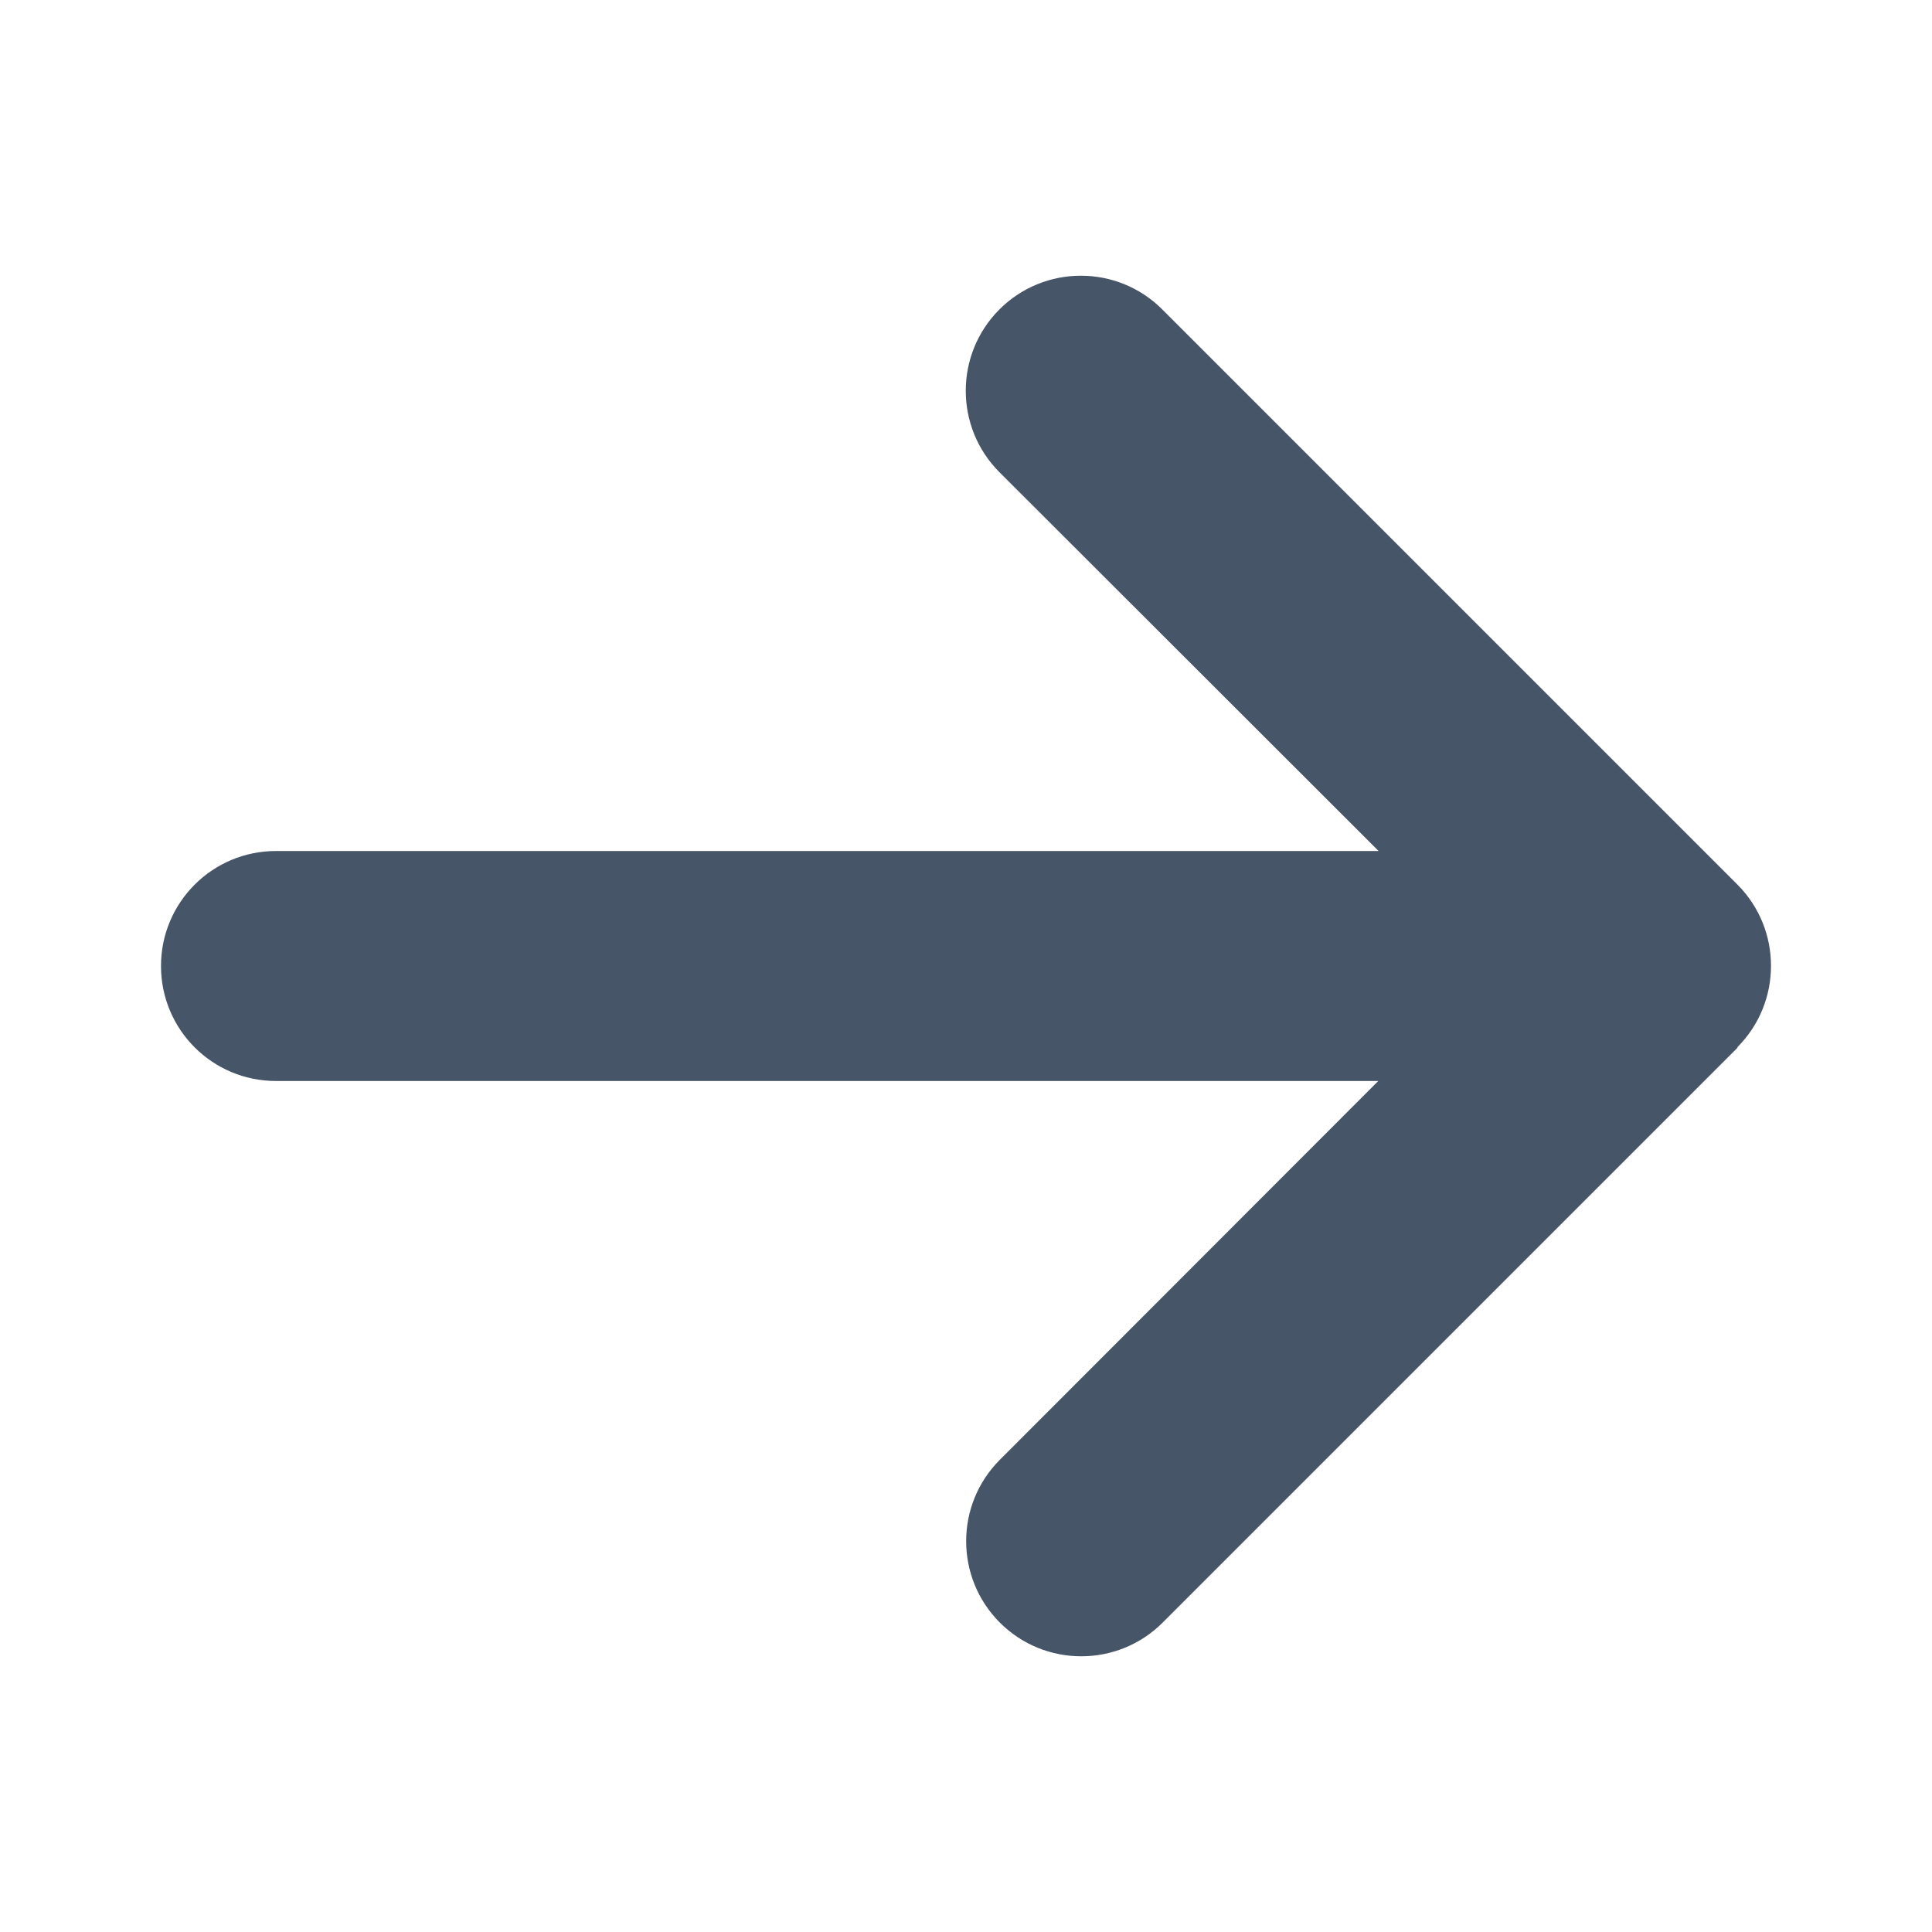
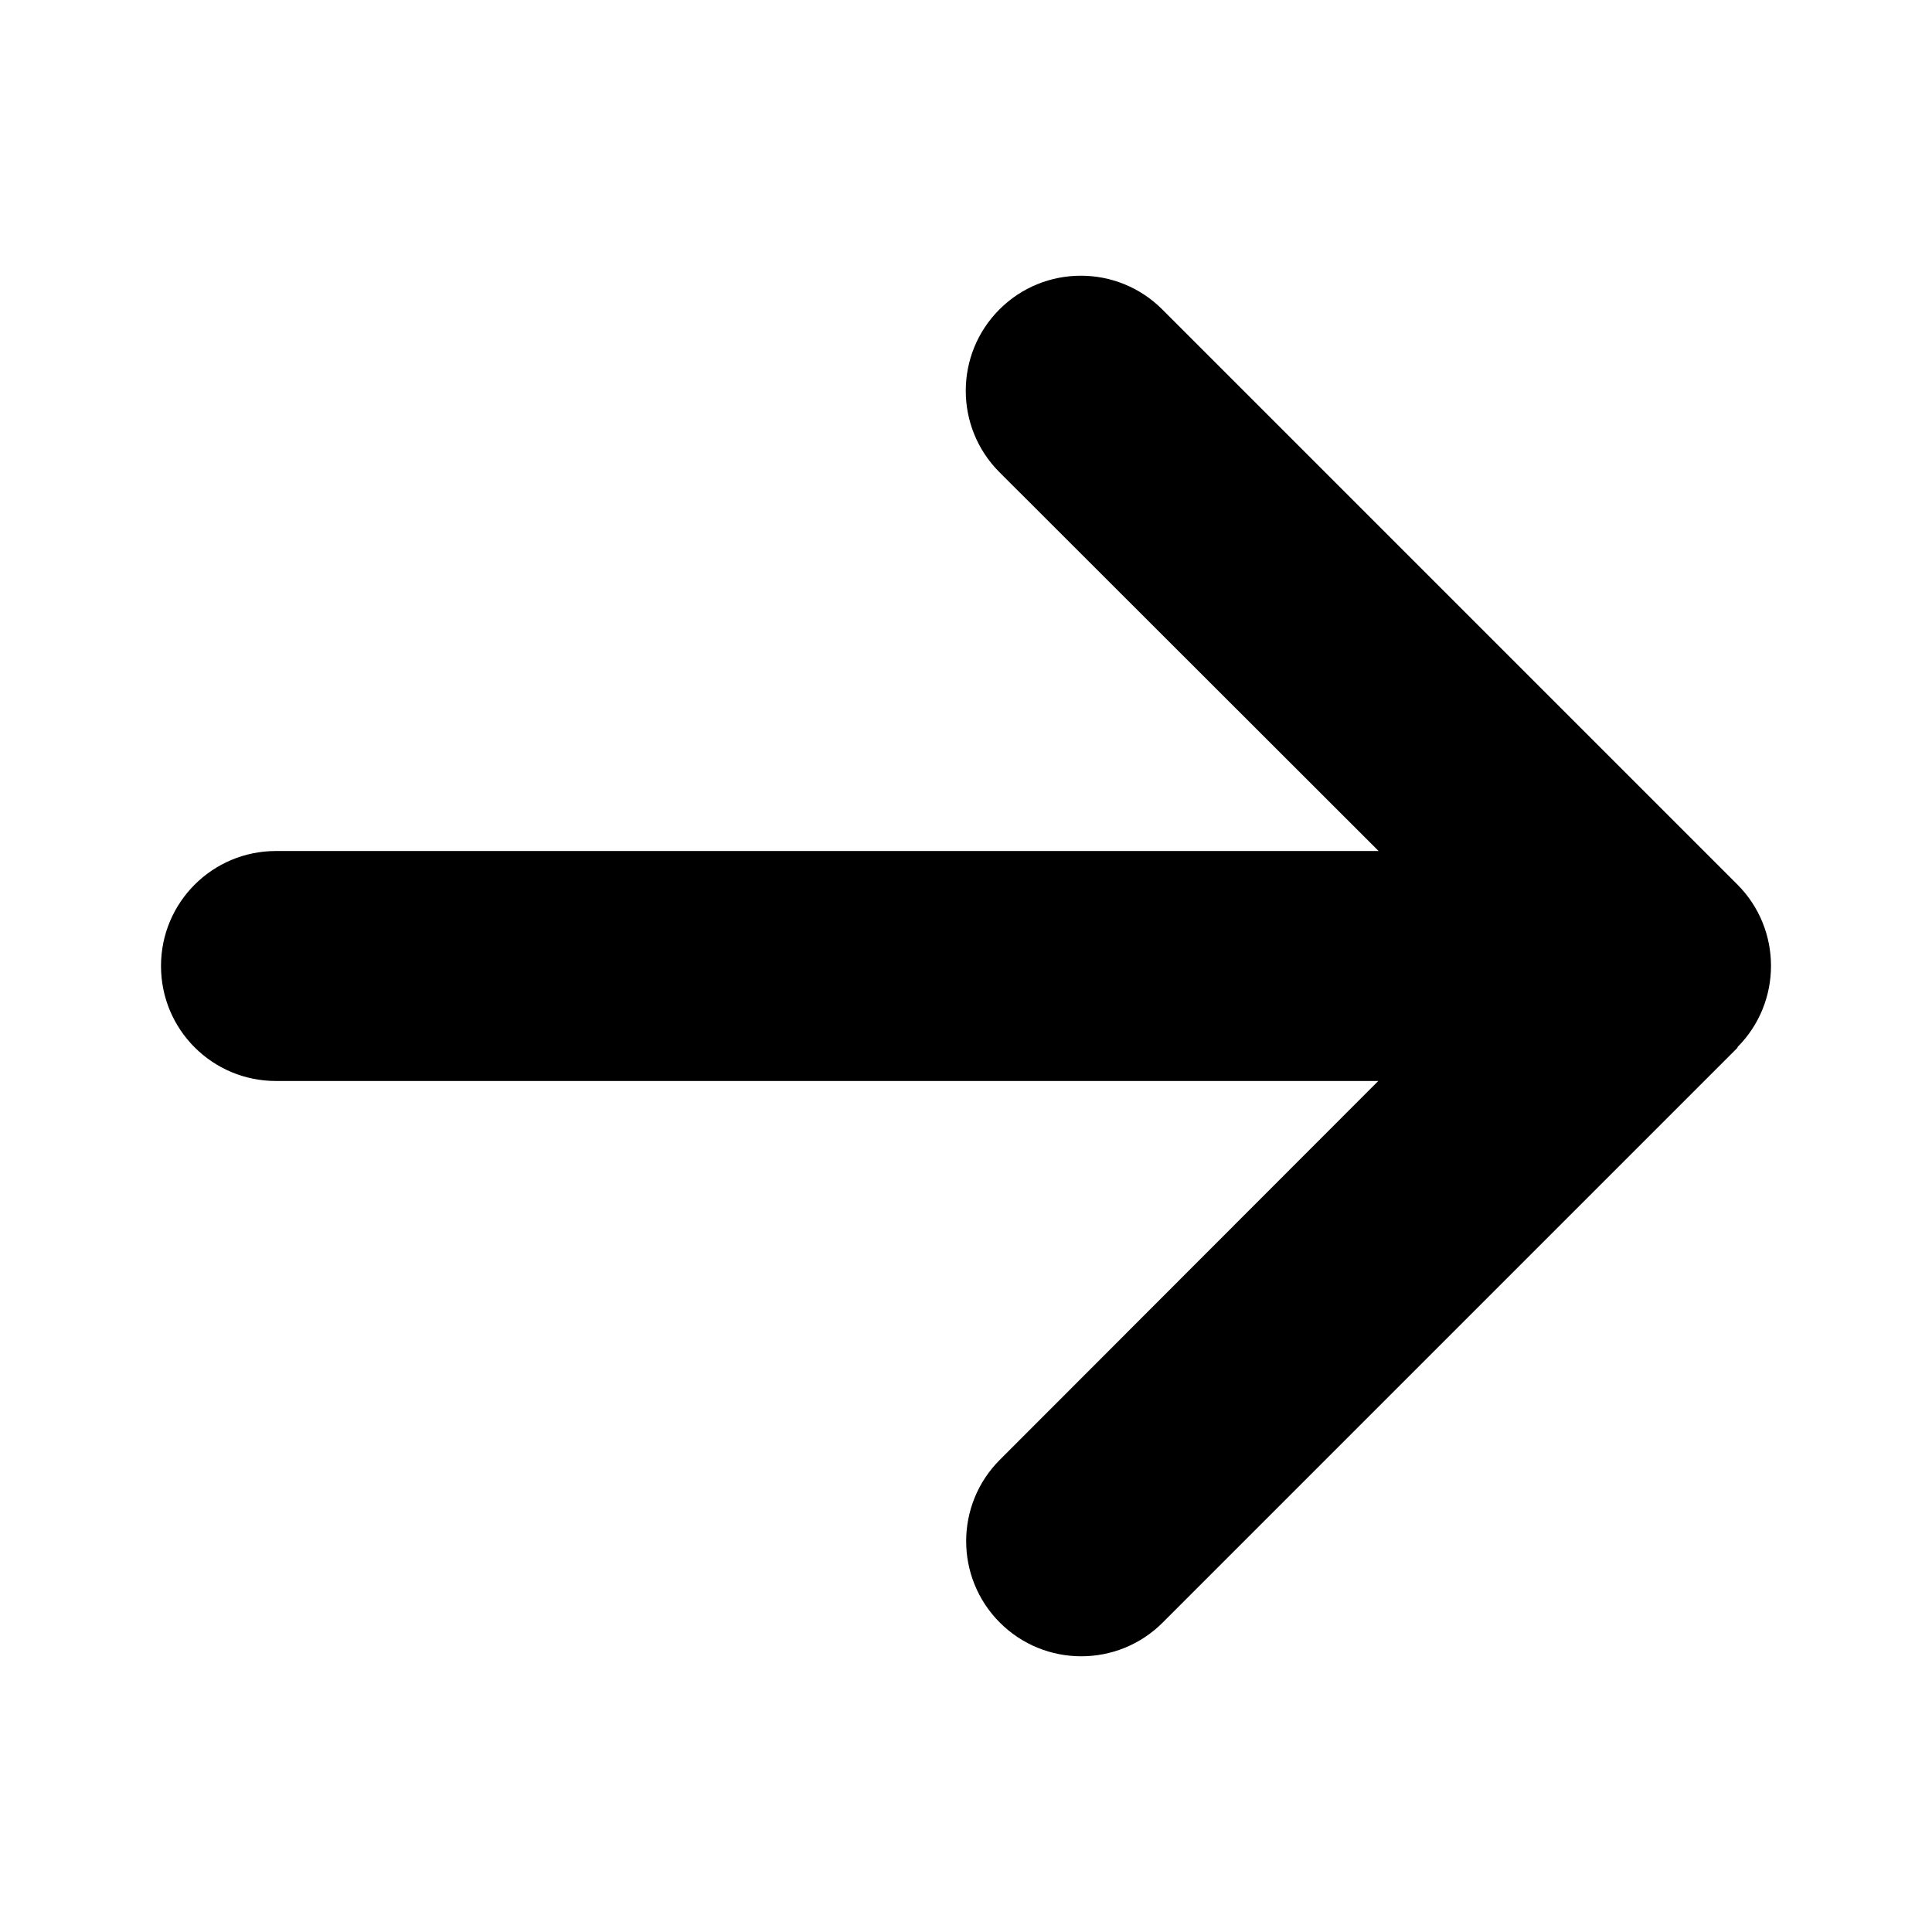
- <svg xmlns="http://www.w3.org/2000/svg" fill="none" height="48" viewBox="0 0 48 48" width="48">
-   <path d="m43.163 26.019c1.116-1.116 1.116-2.929 0-4.045l-14.287-14.287c-1.116-1.116-2.929-1.116-4.045 0-1.116 1.116-1.116 2.929 0 4.045l9.42 9.411h-27.394c-1.58 0-2.857 1.277-2.857 2.857 0 1.581 1.277 2.857 2.857 2.857h27.386l-9.402 9.411c-1.116 1.116-1.116 2.929 0 4.045 1.116 1.116 2.929 1.116 4.045 0l14.287-14.287z" fill="#475569" />
+ <svg xmlns="http://www.w3.org/2000/svg" viewBox="0 0 48 48">
+   <path d="m43.163 26.019c1.116-1.116 1.116-2.929 0-4.045l-14.287-14.287c-1.116-1.116-2.929-1.116-4.045 0-1.116 1.116-1.116 2.929 0 4.045l9.42 9.411h-27.394c-1.58 0-2.857 1.277-2.857 2.857 0 1.581 1.277 2.857 2.857 2.857h27.386l-9.402 9.411c-1.116 1.116-1.116 2.929 0 4.045 1.116 1.116 2.929 1.116 4.045 0l14.287-14.287z" />
</svg>
